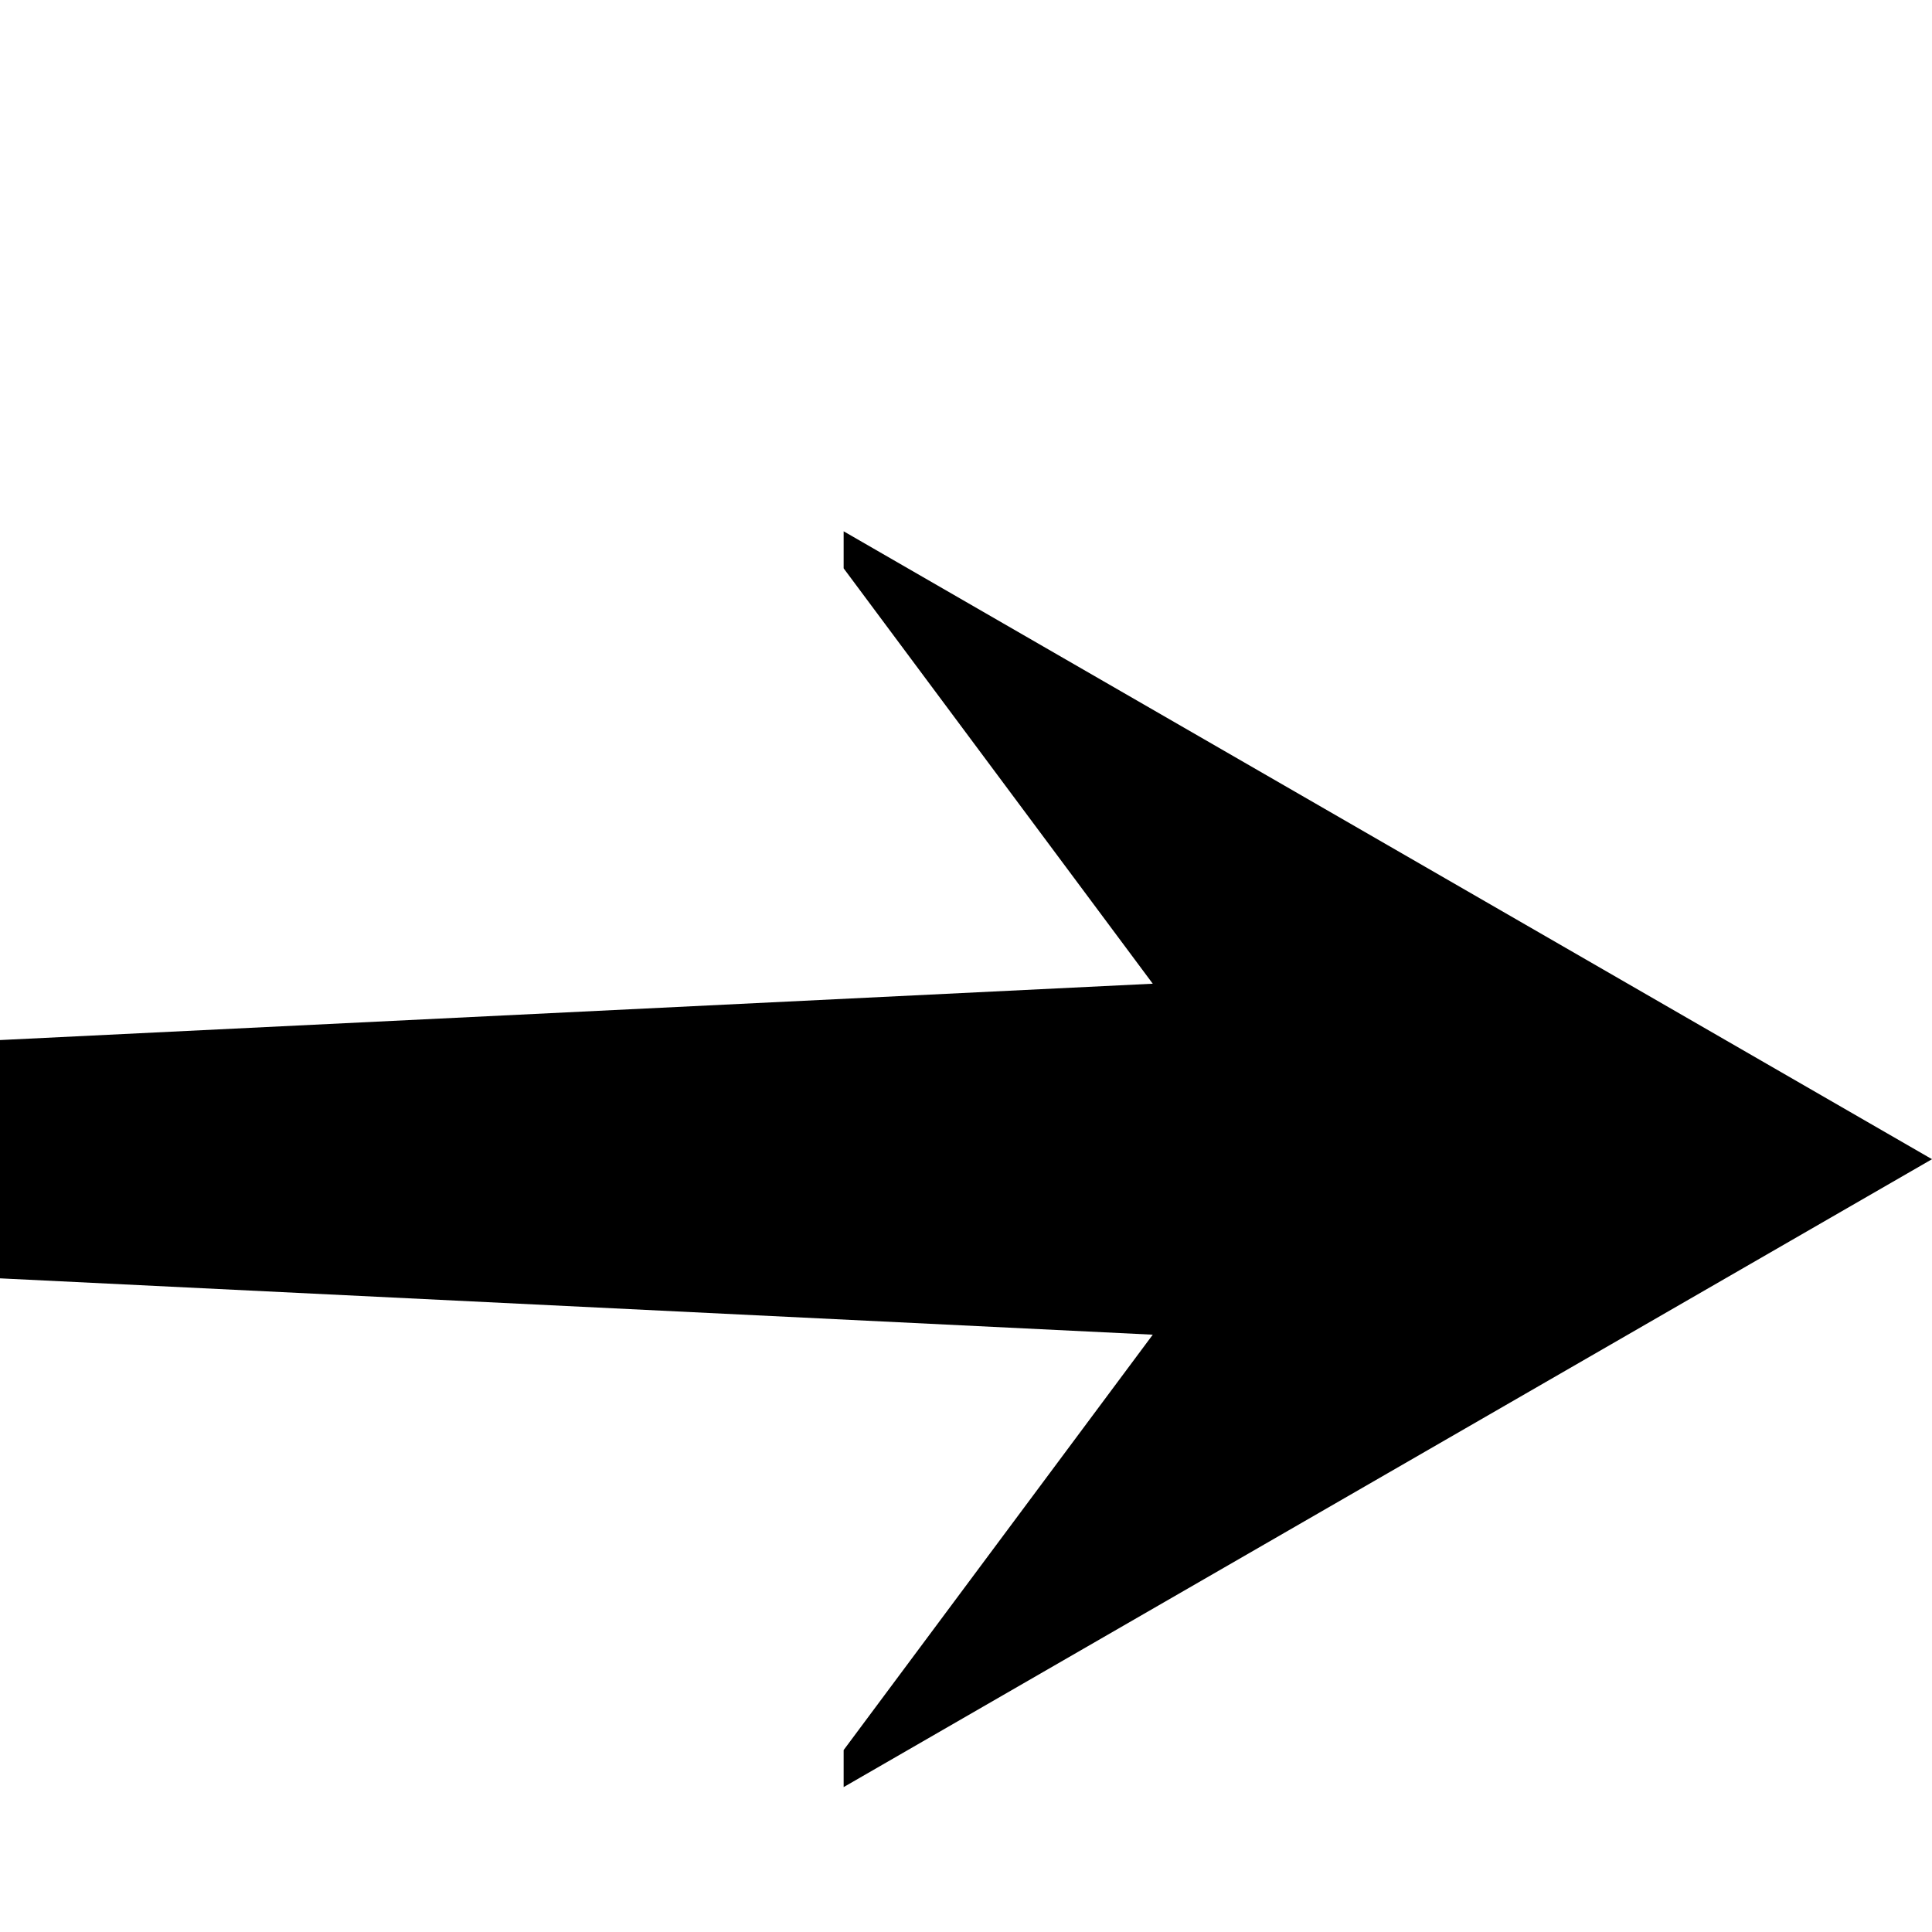
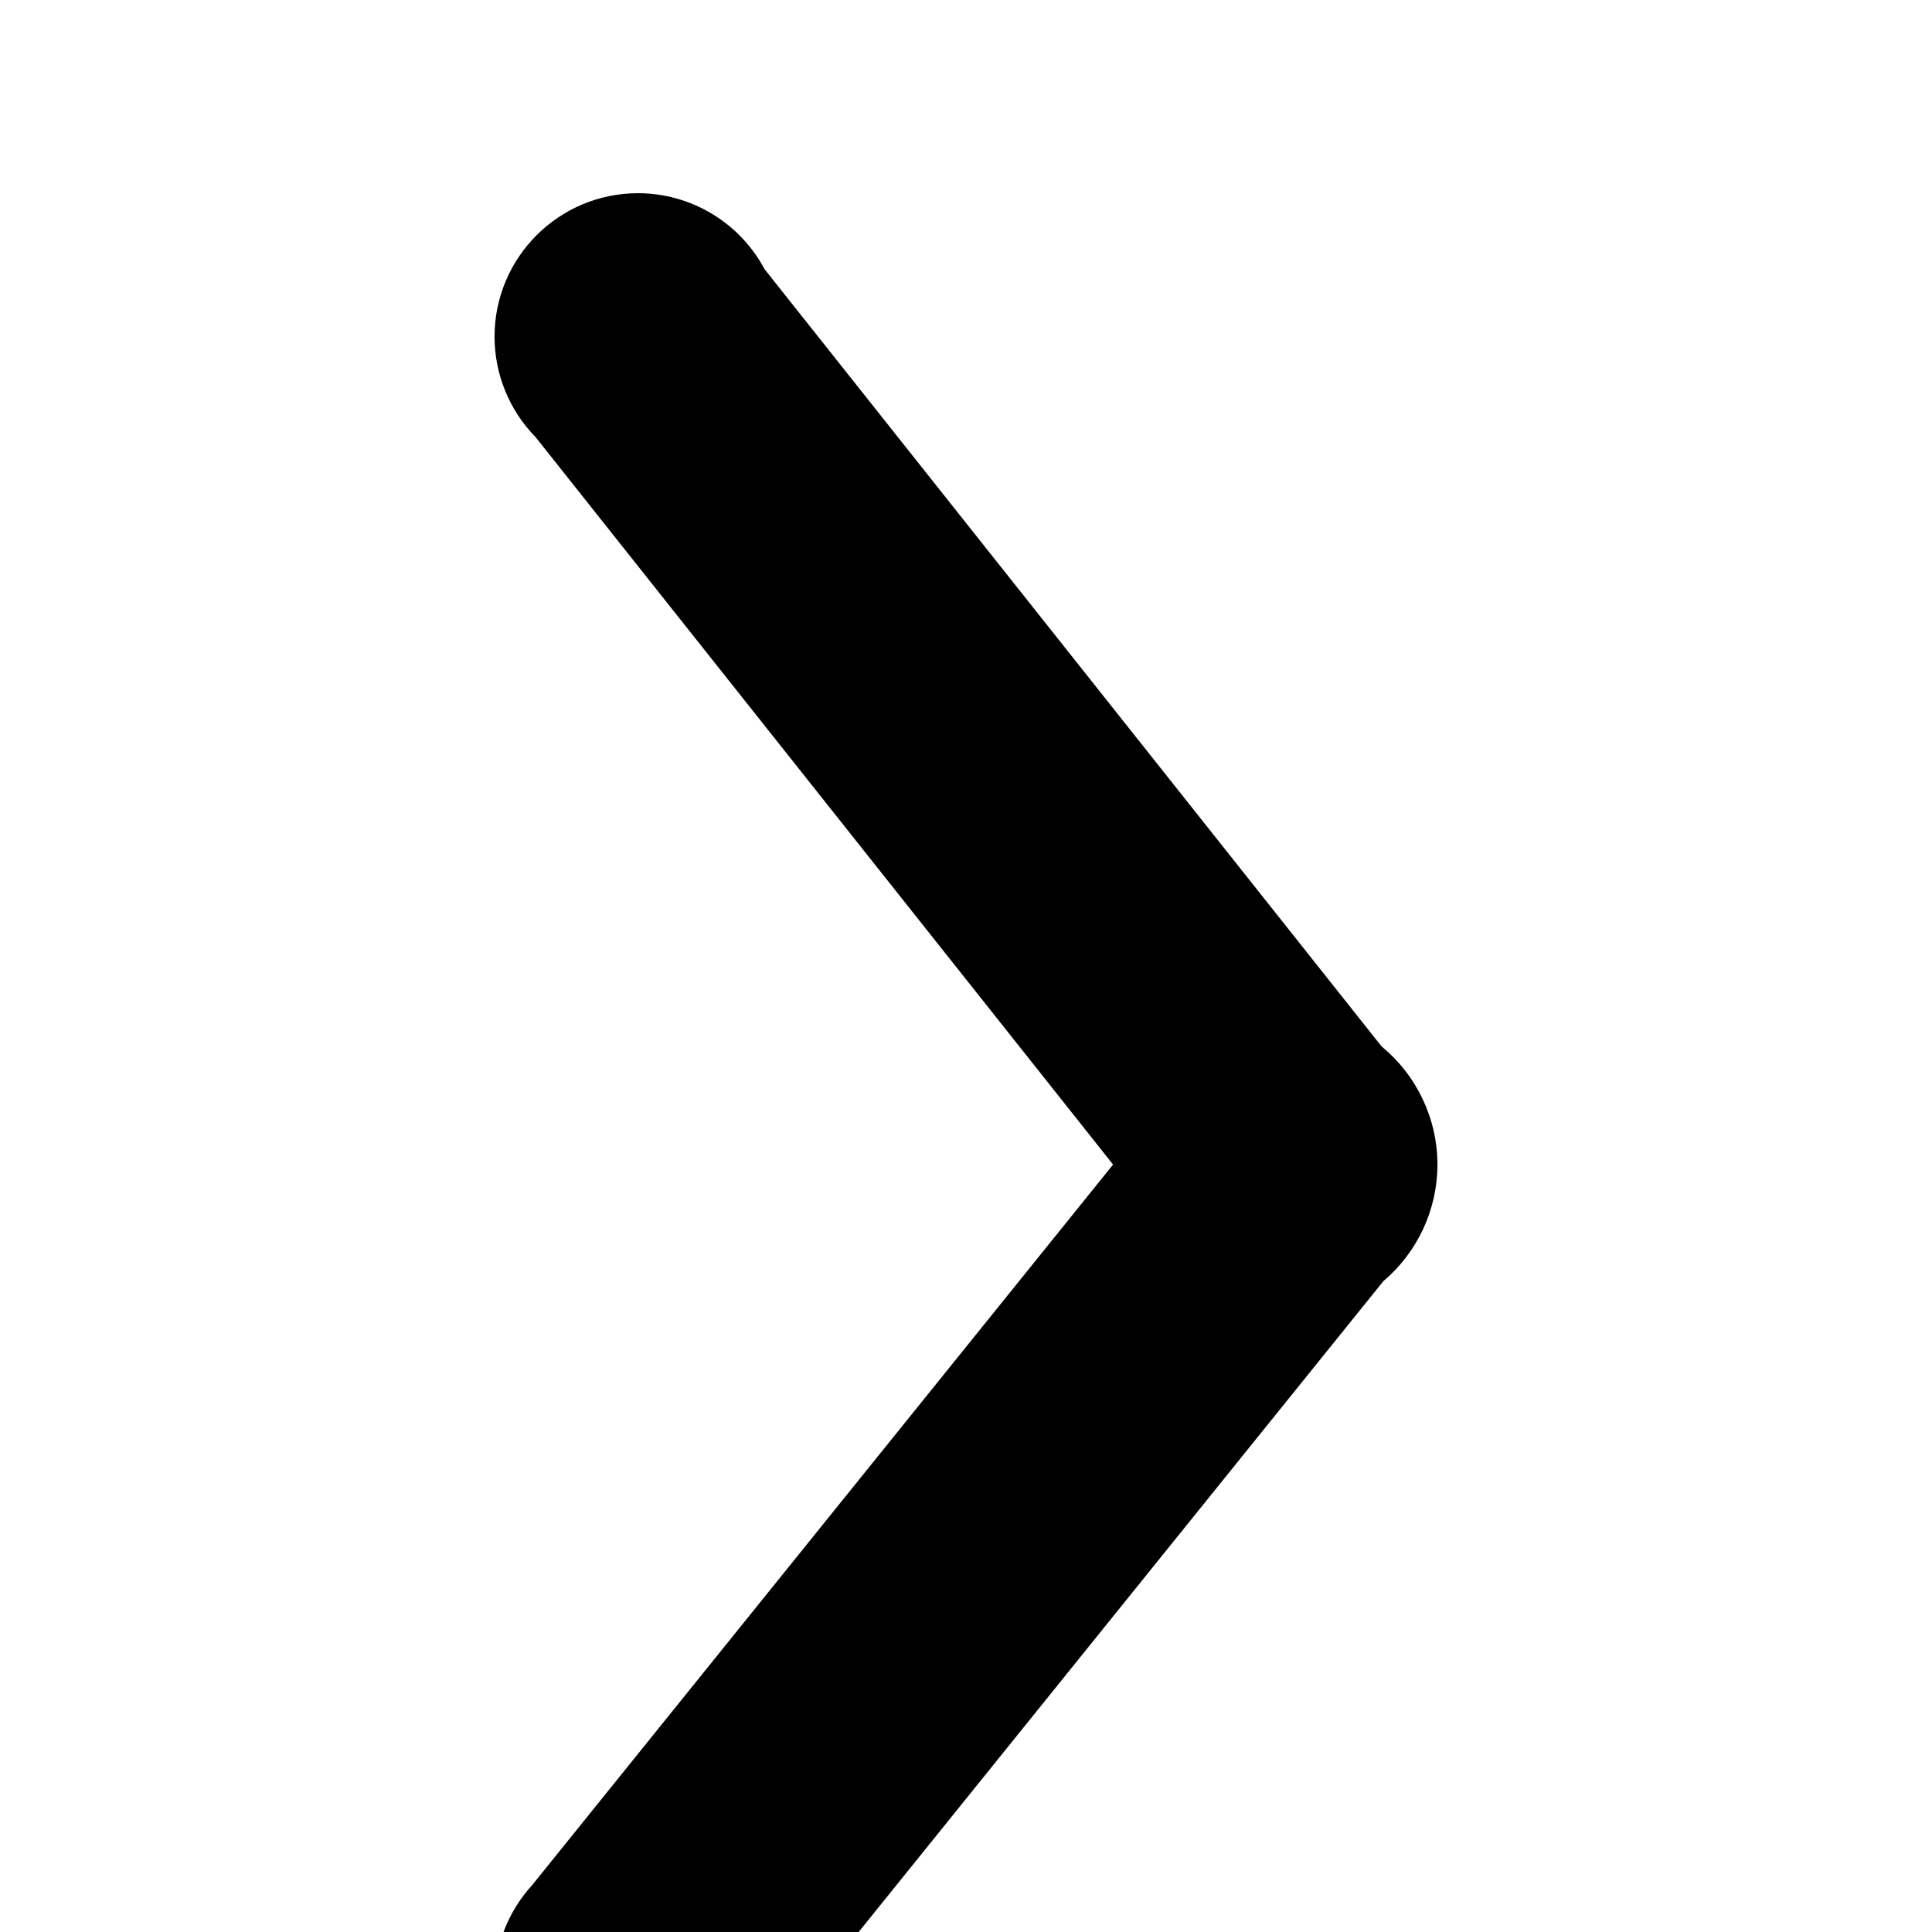
- <svg xmlns="http://www.w3.org/2000/svg" version="1.1" viewBox="0 -240 1200 1200">
-   <g transform="matrix(1 0 0 -1 0 960)">
-     <path fill="currentColor" d="M524 90v23l192 258l-716 35v74v74l716 35l-192 258v23l338 -195l338 -195l-338 -195z" />
+ <svg xmlns="http://www.w3.org/2000/svg" version="1.1" viewBox="0 -240 1200 1200" id="svg6">
+   <defs id="defs10" />
+   <g id="layer2">
+     <path style="fill:currentColor;stroke-width:2.683" d="M 396.303,-120 C 347.077,-119.999 307.172,-80.094 307.172,-30.869 307.179,-7.54 316.332,14.856 332.666,31.512 332.666,31.512 338.264,37.202 332.666,31.512 L 691.352,483.327 330.564,930.839 330.559,930.843 C 315.553,947.236 307.211,968.644 307.172,990.869 307.172,1040.094 347.077,1079.999 396.303,1080 429.548,1079.97 460.013,1061.44 475.331,1031.934 475.331,1031.934 477.937,1026.924 475.331,1031.934 L 859.211,555.783 C 880.497,537.743 892.788,511.266 892.828,483.364 892.811,454.958 880.097,428.047 858.166,409.994 L 474.849,-72.845 V -72.847 C 459.366,-101.847 429.177,-119.97 396.303,-120 Z" id="path4483" />
  </g>
</svg>
